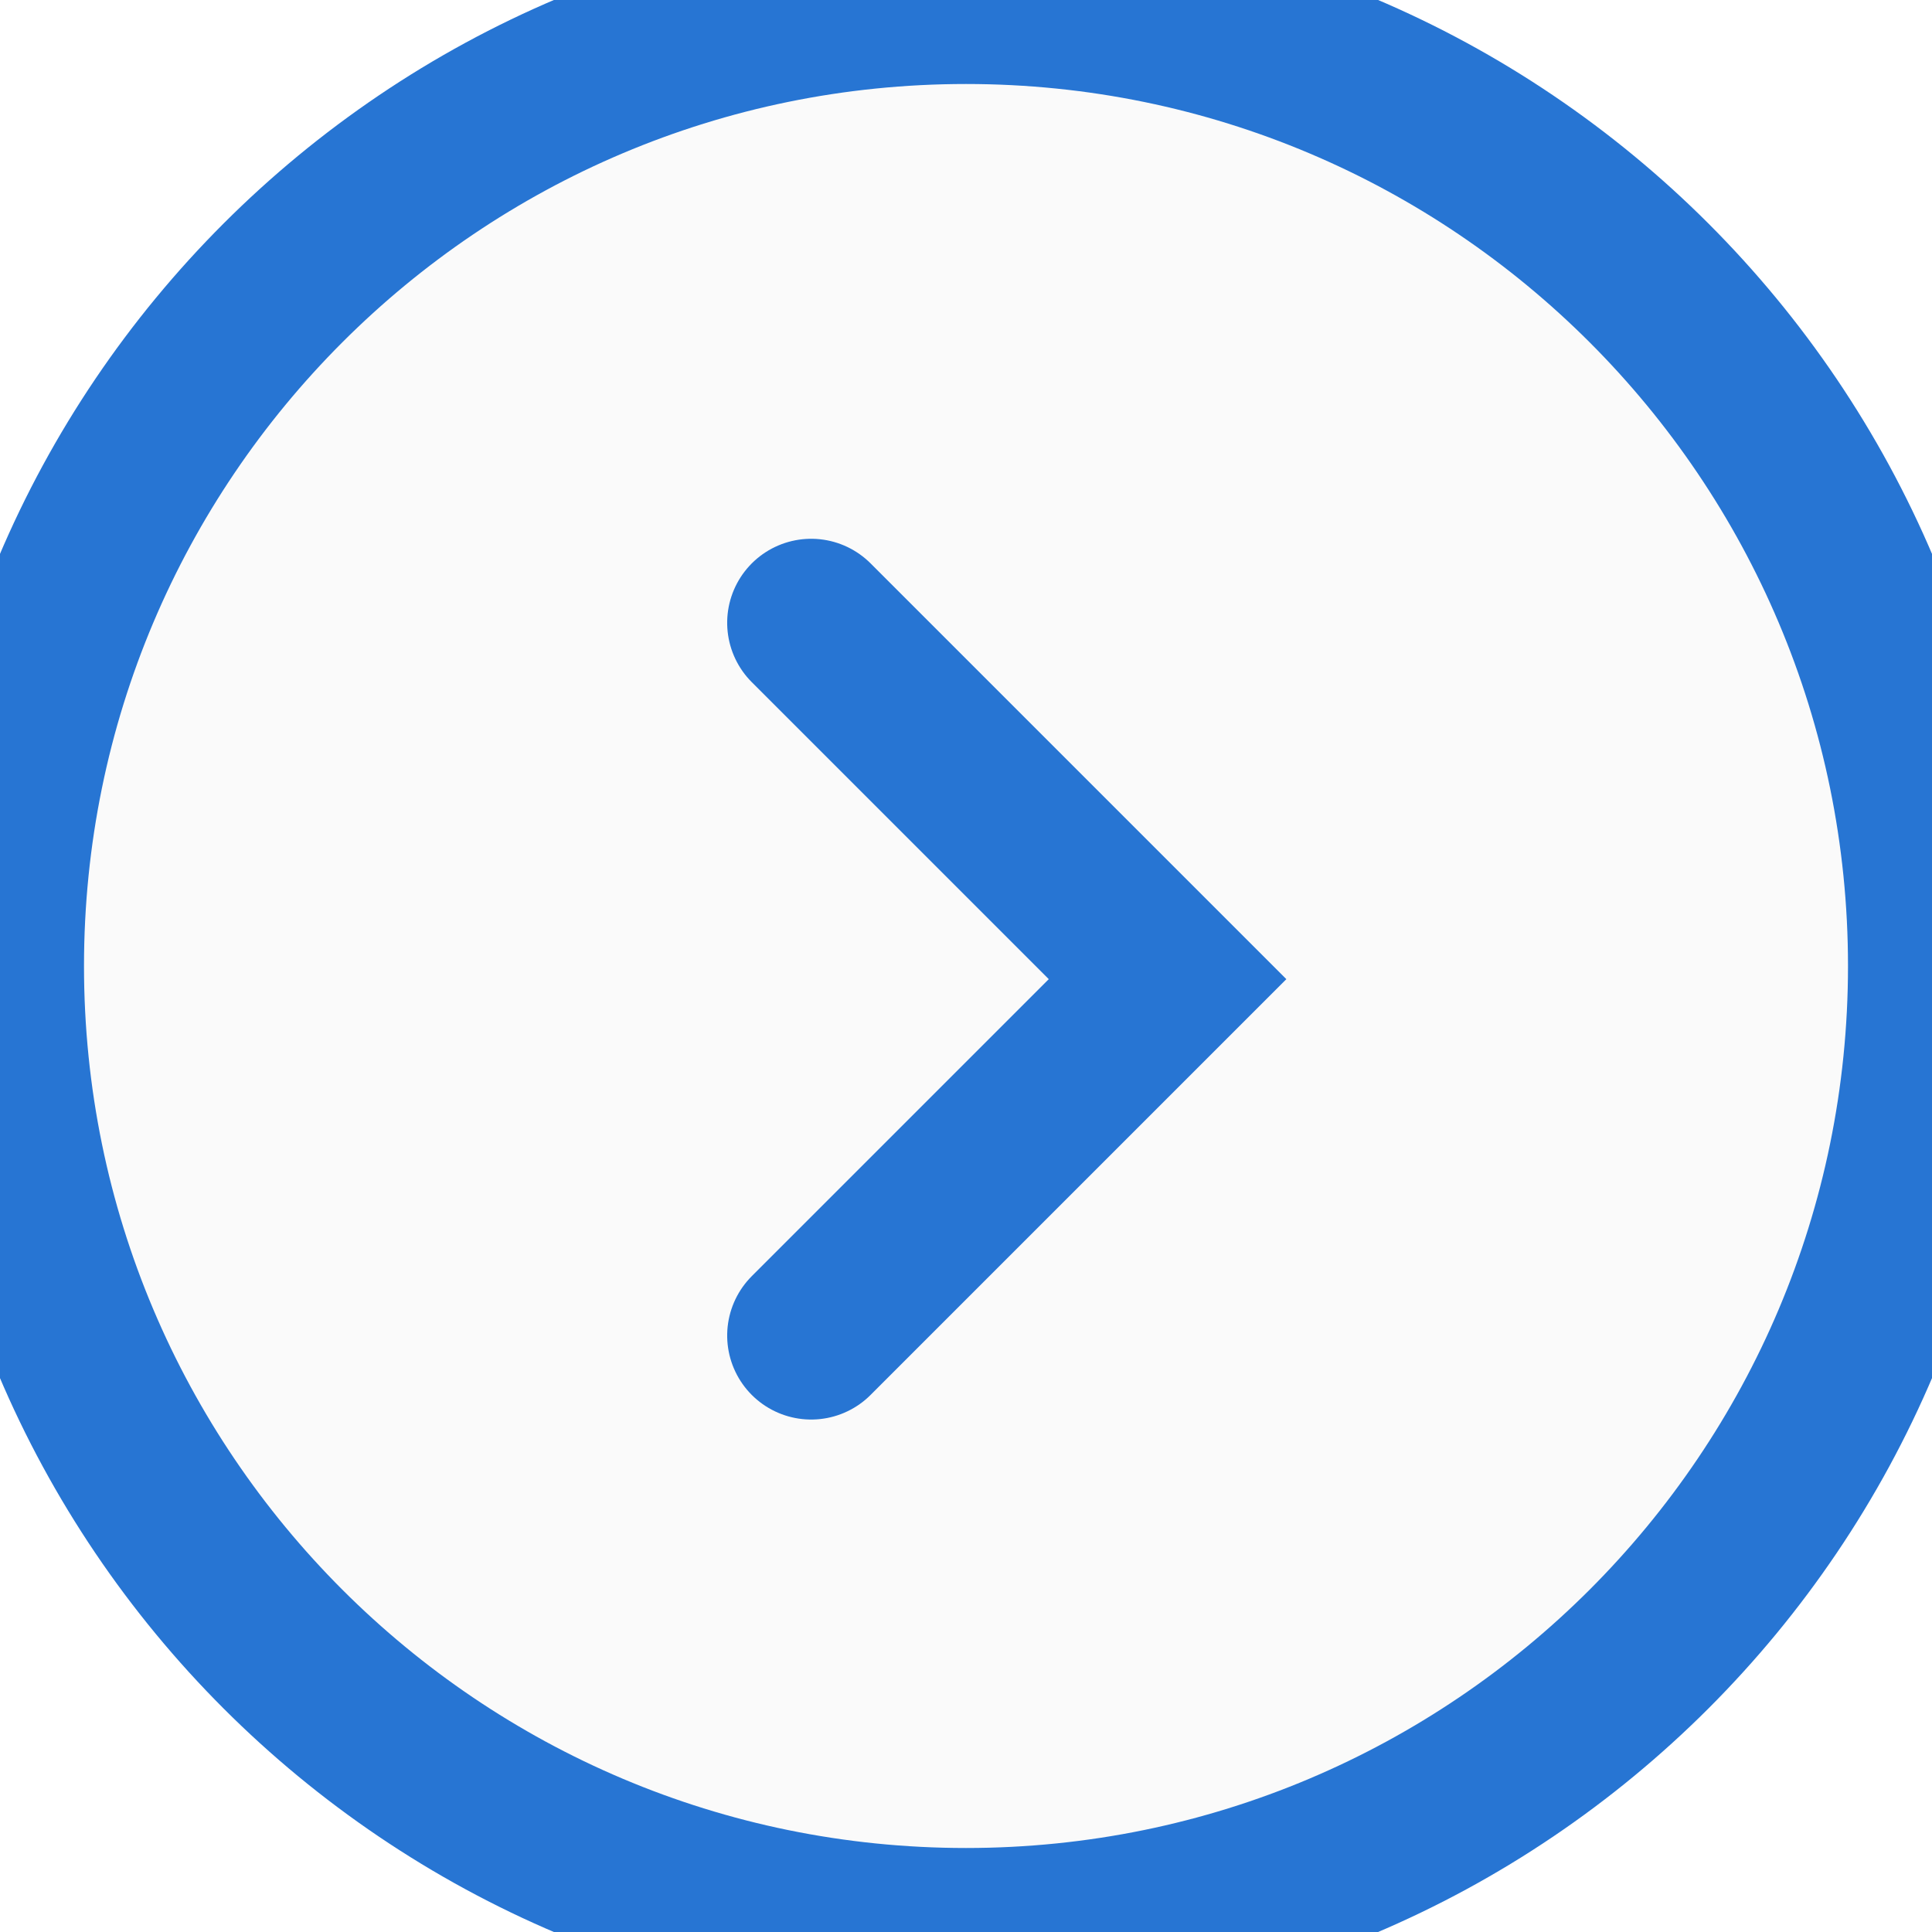
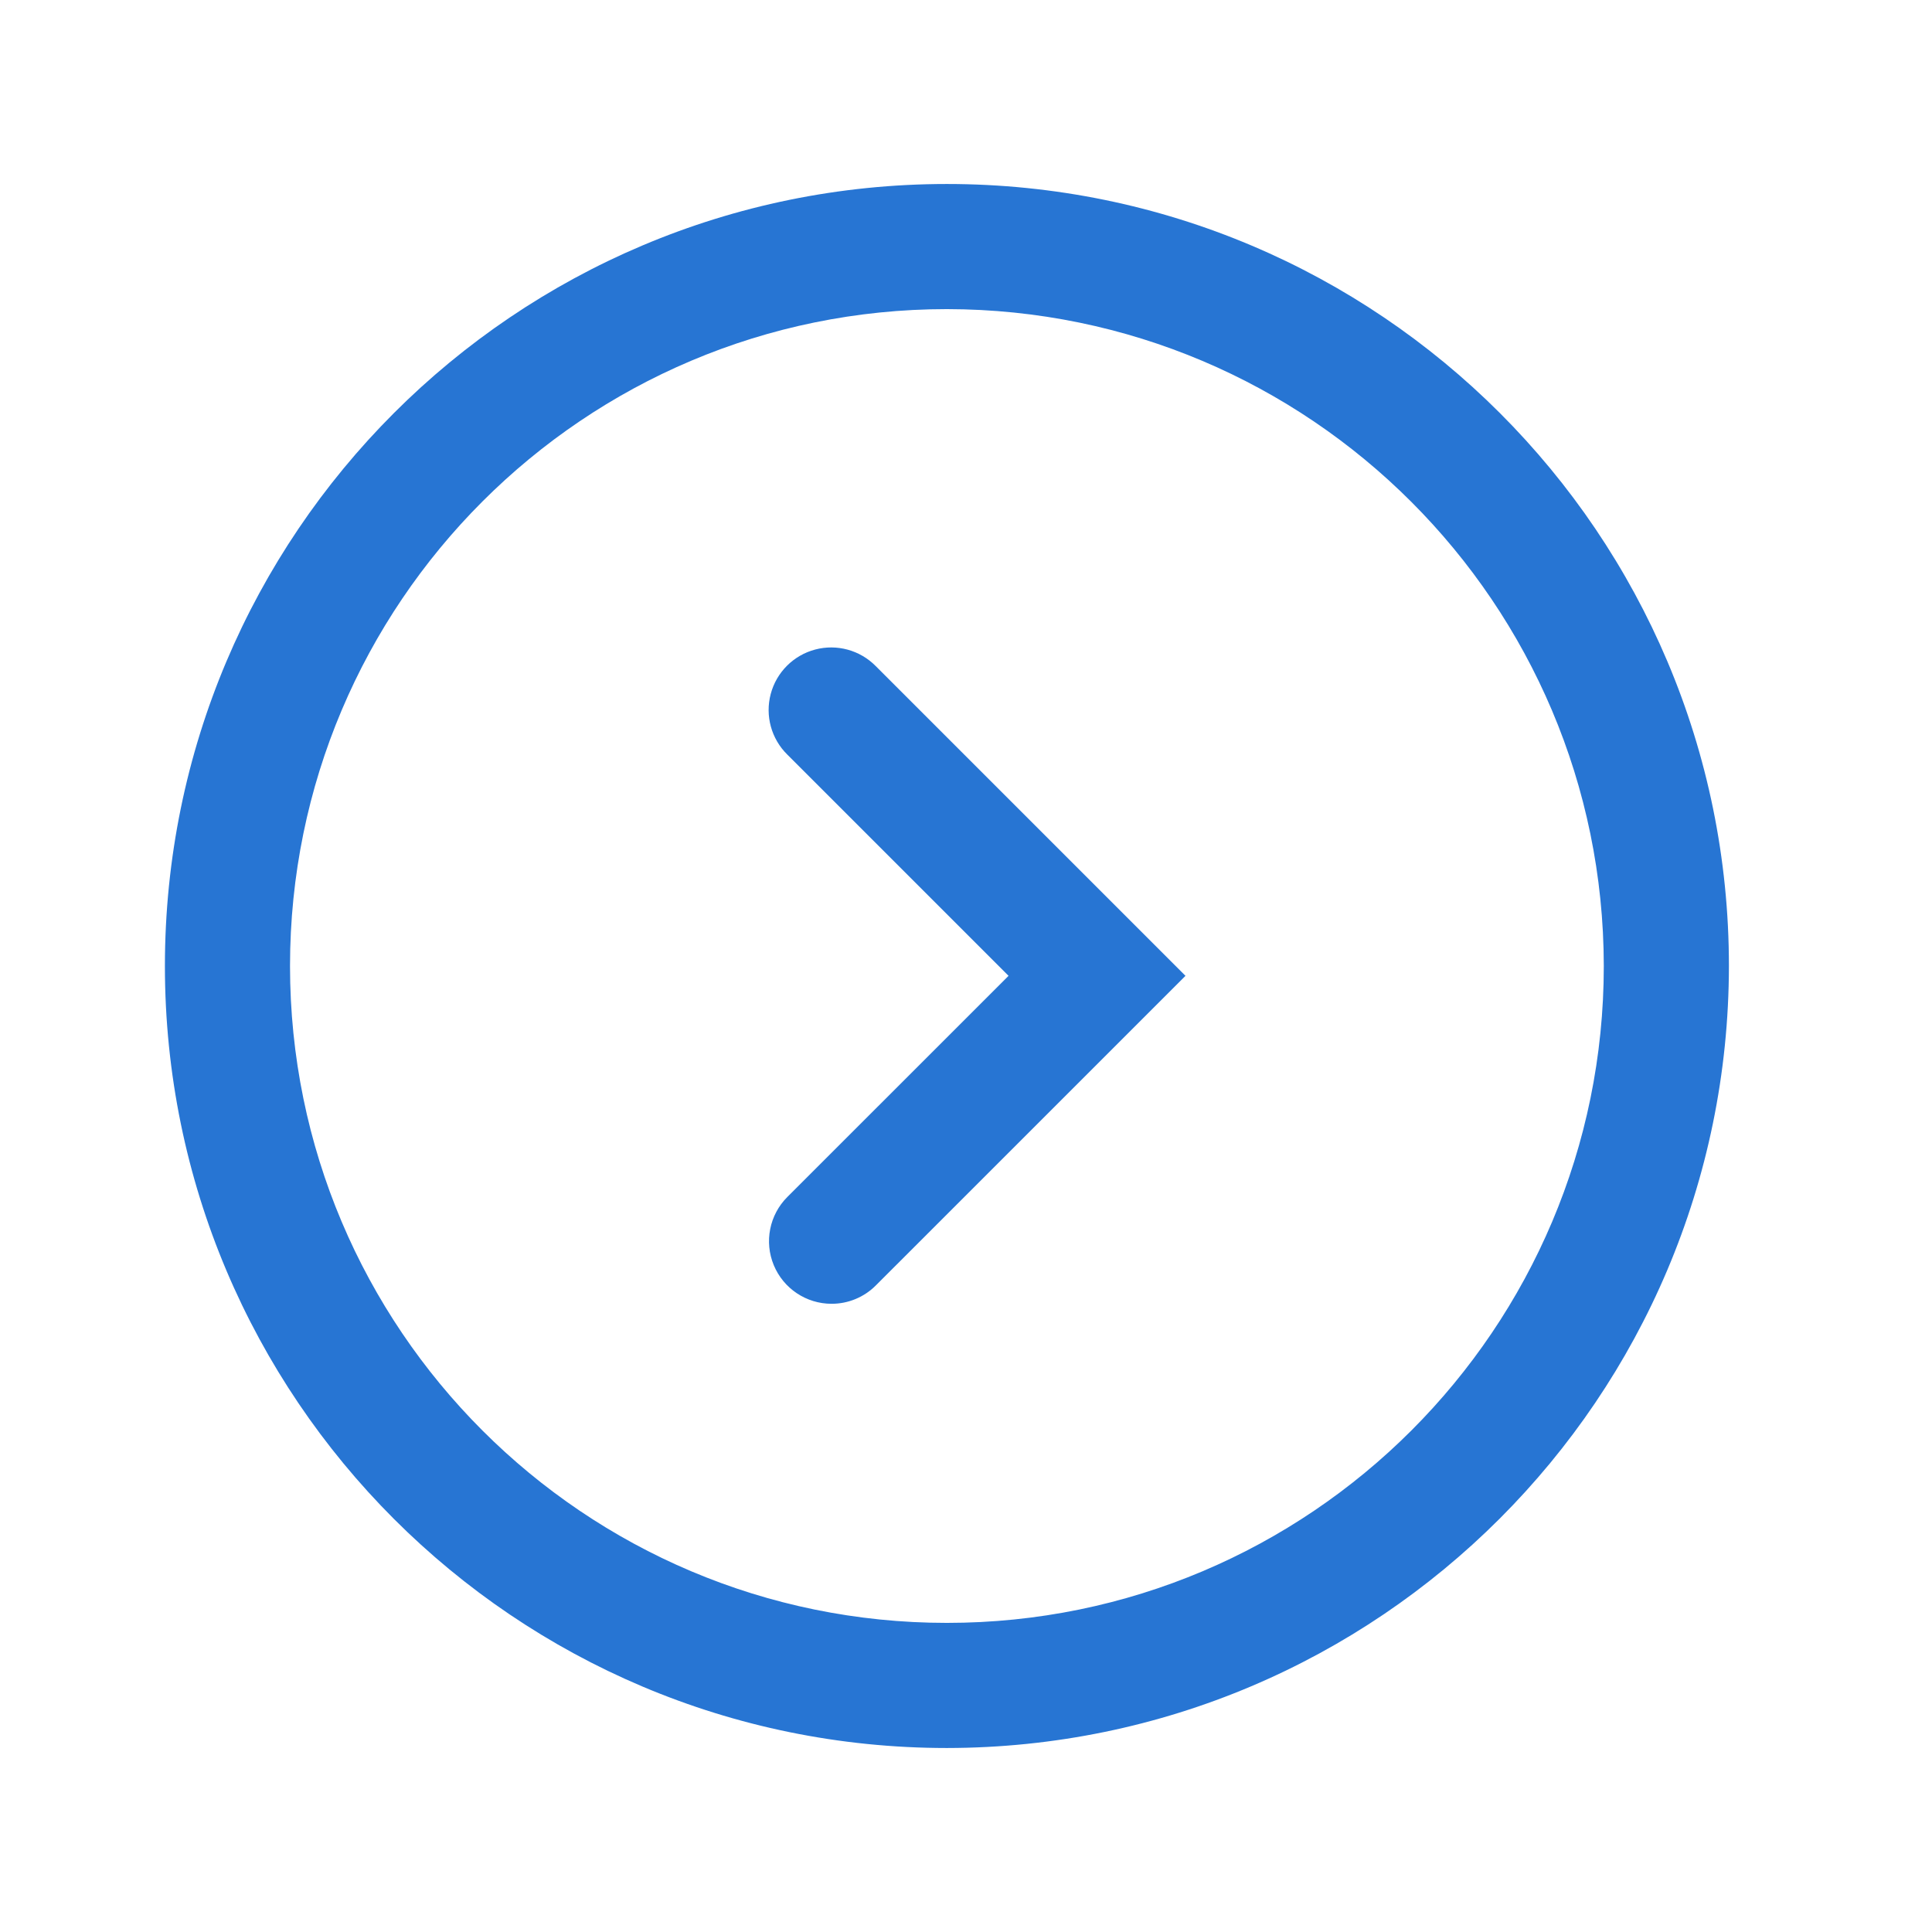
- <svg xmlns="http://www.w3.org/2000/svg" width="23px" height="23px" viewBox="0 0 23 23" version="1.1">
-   <g id="Icon-/-chevron-/-right" stroke="none" stroke-width="1" fill="none" fill-rule="evenodd">
-     <g id="Group-3" stroke="#2775D3" stroke-width="2">
-       <circle id="Oval" fill="#FAFAFA" cx="11.5" cy="11.5" r="11.5" />
-       <polyline id="Path-3" stroke-linecap="round" transform="translate(9.656854, 11.65685) rotate(-135) translate(-9.656854, -11.65685) " points="6.657 8.657 6.657 14.657 12.657 14.657" />
-     </g>
+ <svg xmlns="http://www.w3.org/2000/svg" id="Layer_1" data-name="Layer 1" viewBox="0 0 256 256">
+   <defs>
+     <style>.cls-1{fill:#606060;}.cls-2{clip-path:url(#clip-path);}.cls-3{clip-path:url(#clip-path-2);}.cls-4{fill:#2775d3;}</style>
+     <clipPath id="clip-path">
+       <path class="cls-1" d="M53.428-3198.243a2.678,2.678,0,0,0,2.637,2.645H205.418a2.675,2.675,0,0,0,2.637-2.643v-168.784a2.676,2.676,0,0,0-2.637-2.643H56.066a2.676,2.676,0,0,0-2.637,2.643v15.904h5.401A14.11,14.11,0,0,1,72.91-3337.01v2.521a14.11,14.11,0,0,1-14.08,14.111h-5.401v22.373h5.401a14.11,14.11,0,0,1,14.08,14.111v2.521a14.11,14.11,0,0,1-14.08,14.111h-5.401v22.373h5.401A14.11,14.11,0,0,1,72.91-3230.777v2.521a14.11,14.11,0,0,1-14.08,14.111h-5.401Zm-14.76-25.281H58.827a4.734,4.734,0,0,0,4.724-4.734v-2.521a4.734,4.734,0,0,0-4.724-4.734H38.669a4.734,4.734,0,0,0-4.724,4.734v2.521A4.734,4.734,0,0,0,38.669-3223.524Zm0-53.114H58.827a4.734,4.734,0,0,0,4.724-4.734v-2.521a4.734,4.734,0,0,0-4.724-4.734H38.669a4.734,4.734,0,0,0-4.724,4.734v2.521A4.734,4.734,0,0,0,38.669-3276.638Zm0-53.117H58.827a4.734,4.734,0,0,0,4.724-4.734V-3337.01a4.734,4.734,0,0,0-4.724-4.735H38.669a4.734,4.734,0,0,0-4.724,4.735v2.521A4.734,4.734,0,0,0,38.669-3329.755Zm178.743,131.512a12.02,12.02,0,0,1-11.996,12.02H56.063a12.018,12.018,0,0,1-11.994-12.02v-15.902H38.669a14.11,14.11,0,0,1-14.08-14.111v-2.521a14.112,14.112,0,0,1,14.08-14.113h5.401v-22.371H38.669a14.11,14.11,0,0,1-14.08-14.111v-2.521a14.112,14.112,0,0,1,14.08-14.113h5.401v-22.371H38.669a14.11,14.11,0,0,1-14.08-14.111V-3337.01a14.112,14.112,0,0,1,14.083-14.113H44.072v-15.904a12.018,12.018,0,0,1,11.994-12.02H205.418a12.018,12.018,0,0,1,11.994,12.02Zm-81.879-89.466a15.869,15.869,0,0,0,11.454-15.221,15.857,15.857,0,0,0-15.839-15.838,15.856,15.856,0,0,0-15.837,15.838,15.868,15.868,0,0,0,11.452,15.221Zm14.031,2.212c10.025,4.455,17.104,15.15,17.104,27.604v15.968a4.777,4.777,0,0,1-4.574,4.959H100.202a4.777,4.777,0,0,1-4.574-4.959v-15.968c0-12.454,7.079-23.149,17.103-27.604a25.282,25.282,0,0,1-6.955-17.435,25.399,25.399,0,0,1,25.37-25.372,25.398,25.398,0,0,1,25.373,25.372A25.281,25.281,0,0,1,149.564-3285.497Zm-14.985,7.705a25.501,25.501,0,0,1-3.432.231,25.499,25.499,0,0,1-3.432-.231h-4.588c-10.119,0-18.352,8.928-18.352,19.899v11.01h52.745v-11.01c0-10.971-8.235-19.899-18.354-19.899Z" />
+     </clipPath>
+     <clipPath id="clip-path-2">
+       <path class="cls-1" d="M320.604-3302.869a1.389,1.389,0,0,0,1.368,1.372H399.426a1.387,1.387,0,0,0,1.368-1.371V-3390.4a1.388,1.388,0,0,0-1.368-1.371H321.971a1.388,1.388,0,0,0-1.368,1.371v8.248h2.801a7.317,7.317,0,0,1,7.302,7.318v1.307a7.317,7.317,0,0,1-7.302,7.318h-2.801v11.603h2.801a7.317,7.317,0,0,1,7.302,7.318v1.307a7.317,7.317,0,0,1-7.302,7.318h-2.801v11.603h2.801a7.317,7.317,0,0,1,7.302,7.318v1.307a7.317,7.317,0,0,1-7.302,7.318h-2.801ZM312.949-3315.98h10.454a2.455,2.455,0,0,0,2.45-2.455v-1.307a2.455,2.455,0,0,0-2.45-2.455H312.949a2.455,2.455,0,0,0-2.45,2.455v1.307A2.455,2.455,0,0,0,312.949-3315.98Zm0-27.545h10.454a2.455,2.455,0,0,0,2.45-2.455v-1.307a2.455,2.455,0,0,0-2.45-2.455H312.949a2.455,2.455,0,0,0-2.45,2.455v1.307A2.455,2.455,0,0,0,312.949-3343.525Zm0-27.546h10.454a2.455,2.455,0,0,0,2.45-2.455v-1.307a2.455,2.455,0,0,0-2.45-2.455H312.949a2.455,2.455,0,0,0-2.45,2.455v1.307A2.455,2.455,0,0,0,312.949-3371.072Zm92.697,68.202a6.234,6.234,0,0,1-6.221,6.234H321.97a6.233,6.233,0,0,1-6.22-6.234v-8.247H312.949a7.317,7.317,0,0,1-7.302-7.318v-1.307a7.318,7.318,0,0,1,7.302-7.319h2.801v-11.602H312.949a7.317,7.317,0,0,1-7.302-7.318v-1.307a7.318,7.318,0,0,1,7.302-7.319h2.801v-11.602H312.949a7.317,7.317,0,0,1-7.302-7.318v-1.307a7.319,7.319,0,0,1,7.303-7.319h2.801v-8.248a6.233,6.233,0,0,1,6.22-6.233H399.426a6.233,6.233,0,0,1,6.22,6.233Zm-42.462-46.397a8.23,8.23,0,0,0,5.94-7.893,8.223,8.223,0,0,0-8.214-8.214,8.223,8.223,0,0,0-8.213,8.214,8.229,8.229,0,0,0,5.939,7.893Zm7.277,1.147a15.538,15.538,0,0,1,8.87,14.315v8.281a2.477,2.477,0,0,1-2.372,2.572h-32.098a2.477,2.477,0,0,1-2.372-2.572v-8.281a15.538,15.538,0,0,1,8.87-14.315,13.111,13.111,0,0,1-3.607-9.042,13.172,13.172,0,0,1,13.157-13.158,13.172,13.172,0,0,1,13.158,13.158A13.111,13.111,0,0,1,370.46-3348.119Zm-7.771,3.996a13.226,13.226,0,0,1-1.78.12,13.225,13.225,0,0,1-1.78-.12H356.75c-5.248,0-9.517,4.63-9.517,10.319v5.71h27.354v-5.71c0-5.69-4.27-10.319-9.518-10.319Z" />
+     </clipPath>
+   </defs>
+   <path class="cls-1" d="M53.428-3198.243a2.678,2.678,0,0,0,2.637,2.645H205.418a2.675,2.675,0,0,0,2.637-2.643v-168.784a2.676,2.676,0,0,0-2.637-2.643H56.066a2.676,2.676,0,0,0-2.637,2.643v15.904h5.401A14.11,14.11,0,0,1,72.91-3337.01v2.521a14.11,14.11,0,0,1-14.08,14.111h-5.401v22.373h5.401a14.11,14.11,0,0,1,14.08,14.111v2.521a14.11,14.11,0,0,1-14.08,14.111h-5.401v22.373h5.401A14.11,14.11,0,0,1,72.91-3230.777v2.521a14.11,14.11,0,0,1-14.08,14.111h-5.401Zm-14.76-25.281H58.827a4.734,4.734,0,0,0,4.724-4.734v-2.521a4.734,4.734,0,0,0-4.724-4.734H38.669a4.734,4.734,0,0,0-4.724,4.734v2.521A4.734,4.734,0,0,0,38.669-3223.524Zm0-53.114H58.827a4.734,4.734,0,0,0,4.724-4.734v-2.521a4.734,4.734,0,0,0-4.724-4.734H38.669a4.734,4.734,0,0,0-4.724,4.734v2.521A4.734,4.734,0,0,0,38.669-3276.638Zm0-53.117H58.827a4.734,4.734,0,0,0,4.724-4.734V-3337.01a4.734,4.734,0,0,0-4.724-4.735H38.669a4.734,4.734,0,0,0-4.724,4.735v2.521A4.734,4.734,0,0,0,38.669-3329.755Zm178.743,131.512a12.02,12.02,0,0,1-11.996,12.02H56.063a12.018,12.018,0,0,1-11.994-12.02v-15.902H38.669a14.11,14.11,0,0,1-14.08-14.111v-2.521a14.112,14.112,0,0,1,14.08-14.113h5.401v-22.371H38.669a14.11,14.11,0,0,1-14.08-14.111v-2.521a14.112,14.112,0,0,1,14.08-14.113h5.401v-22.371H38.669a14.11,14.11,0,0,1-14.08-14.111V-3337.01a14.112,14.112,0,0,1,14.083-14.113H44.072v-15.904a12.018,12.018,0,0,1,11.994-12.02H205.418a12.018,12.018,0,0,1,11.994,12.02Zm-81.879-89.466a15.869,15.869,0,0,0,11.454-15.221,15.857,15.857,0,0,0-15.839-15.838,15.856,15.856,0,0,0-15.837,15.838,15.868,15.868,0,0,0,11.452,15.221Zm14.031,2.212c10.025,4.455,17.104,15.15,17.104,27.604v15.968a4.777,4.777,0,0,1-4.574,4.959H100.202a4.777,4.777,0,0,1-4.574-4.959v-15.968c0-12.454,7.079-23.149,17.103-27.604a25.282,25.282,0,0,1-6.955-17.435,25.399,25.399,0,0,1,25.37-25.372,25.398,25.398,0,0,1,25.373,25.372A25.281,25.281,0,0,1,149.564-3285.497Zm-14.985,7.705a25.501,25.501,0,0,1-3.432.231,25.499,25.499,0,0,1-3.432-.231h-4.588c-10.119,0-18.352,8.928-18.352,19.899v11.01h52.745v-11.01c0-10.971-8.235-19.899-18.354-19.899Z" />
+   <g class="cls-2">
+     <rect class="cls-1" x="-168.236" y="-4364.591" width="15329.487" height="8227.146" />
  </g>
+   <path class="cls-1" d="M320.604-3302.869a1.389,1.389,0,0,0,1.368,1.372H399.426a1.387,1.387,0,0,0,1.368-1.371V-3390.4a1.388,1.388,0,0,0-1.368-1.371H321.971a1.388,1.388,0,0,0-1.368,1.371v8.248h2.801a7.317,7.317,0,0,1,7.302,7.318v1.307a7.317,7.317,0,0,1-7.302,7.318h-2.801v11.603h2.801a7.317,7.317,0,0,1,7.302,7.318v1.307a7.317,7.317,0,0,1-7.302,7.318h-2.801v11.603h2.801a7.317,7.317,0,0,1,7.302,7.318v1.307a7.317,7.317,0,0,1-7.302,7.318h-2.801ZM312.949-3315.98h10.454a2.455,2.455,0,0,0,2.45-2.455v-1.307a2.455,2.455,0,0,0-2.45-2.455H312.949a2.455,2.455,0,0,0-2.45,2.455v1.307A2.455,2.455,0,0,0,312.949-3315.98Zm0-27.545h10.454a2.455,2.455,0,0,0,2.45-2.455v-1.307a2.455,2.455,0,0,0-2.45-2.455H312.949a2.455,2.455,0,0,0-2.45,2.455v1.307A2.455,2.455,0,0,0,312.949-3343.525Zm0-27.546h10.454a2.455,2.455,0,0,0,2.45-2.455v-1.307a2.455,2.455,0,0,0-2.45-2.455H312.949a2.455,2.455,0,0,0-2.45,2.455v1.307A2.455,2.455,0,0,0,312.949-3371.072Zm92.697,68.202a6.234,6.234,0,0,1-6.221,6.234H321.97a6.233,6.233,0,0,1-6.22-6.234v-8.247H312.949a7.317,7.317,0,0,1-7.302-7.318v-1.307a7.318,7.318,0,0,1,7.302-7.319h2.801v-11.602H312.949a7.317,7.317,0,0,1-7.302-7.318v-1.307a7.318,7.318,0,0,1,7.302-7.319h2.801v-11.602H312.949a7.317,7.317,0,0,1-7.302-7.318v-1.307a7.319,7.319,0,0,1,7.303-7.319h2.801v-8.248a6.233,6.233,0,0,1,6.22-6.233H399.426a6.233,6.233,0,0,1,6.22,6.233Zm-42.462-46.397a8.23,8.23,0,0,0,5.94-7.893,8.223,8.223,0,0,0-8.214-8.214,8.223,8.223,0,0,0-8.213,8.214,8.229,8.229,0,0,0,5.939,7.893Zm7.277,1.147a15.538,15.538,0,0,1,8.87,14.315v8.281a2.477,2.477,0,0,1-2.372,2.572h-32.098a2.477,2.477,0,0,1-2.372-2.572v-8.281a15.538,15.538,0,0,1,8.87-14.315,13.111,13.111,0,0,1-3.607-9.042,13.172,13.172,0,0,1,13.157-13.158,13.172,13.172,0,0,1,13.158,13.158A13.111,13.111,0,0,1,370.46-3348.119Zm-7.771,3.996a13.226,13.226,0,0,1-1.78.12,13.225,13.225,0,0,1-1.78-.12H356.75c-5.248,0-9.517,4.63-9.517,10.319v5.71h27.354v-5.71c0-5.69-4.27-10.319-9.518-10.319Z" />
+   <g class="cls-3">
+     <rect class="cls-1" x="205.648" y="-3907.739" width="7949.898" height="4266.612" />
+   </g>
+   <path class="cls-4" d="M125.47,231.62A103.62,103.62,0,1,1,229.091,128,103.737,103.737,0,0,1,125.47,231.62Zm0-190.661a87.041,87.041,0,1,0,87.041,87.041A87.136,87.136,0,0,0,125.47,40.959Z" />
+   <path class="cls-4" d="M110.186,172.759a8.29,8.29,0,0,1-5.861-14.151l29.313-29.305L104.325,99.99a8.289,8.289,0,1,1,11.722-11.722l41.035,41.035L116.047,170.331A8.263,8.263,0,0,1,110.186,172.759Z" />
</svg>
